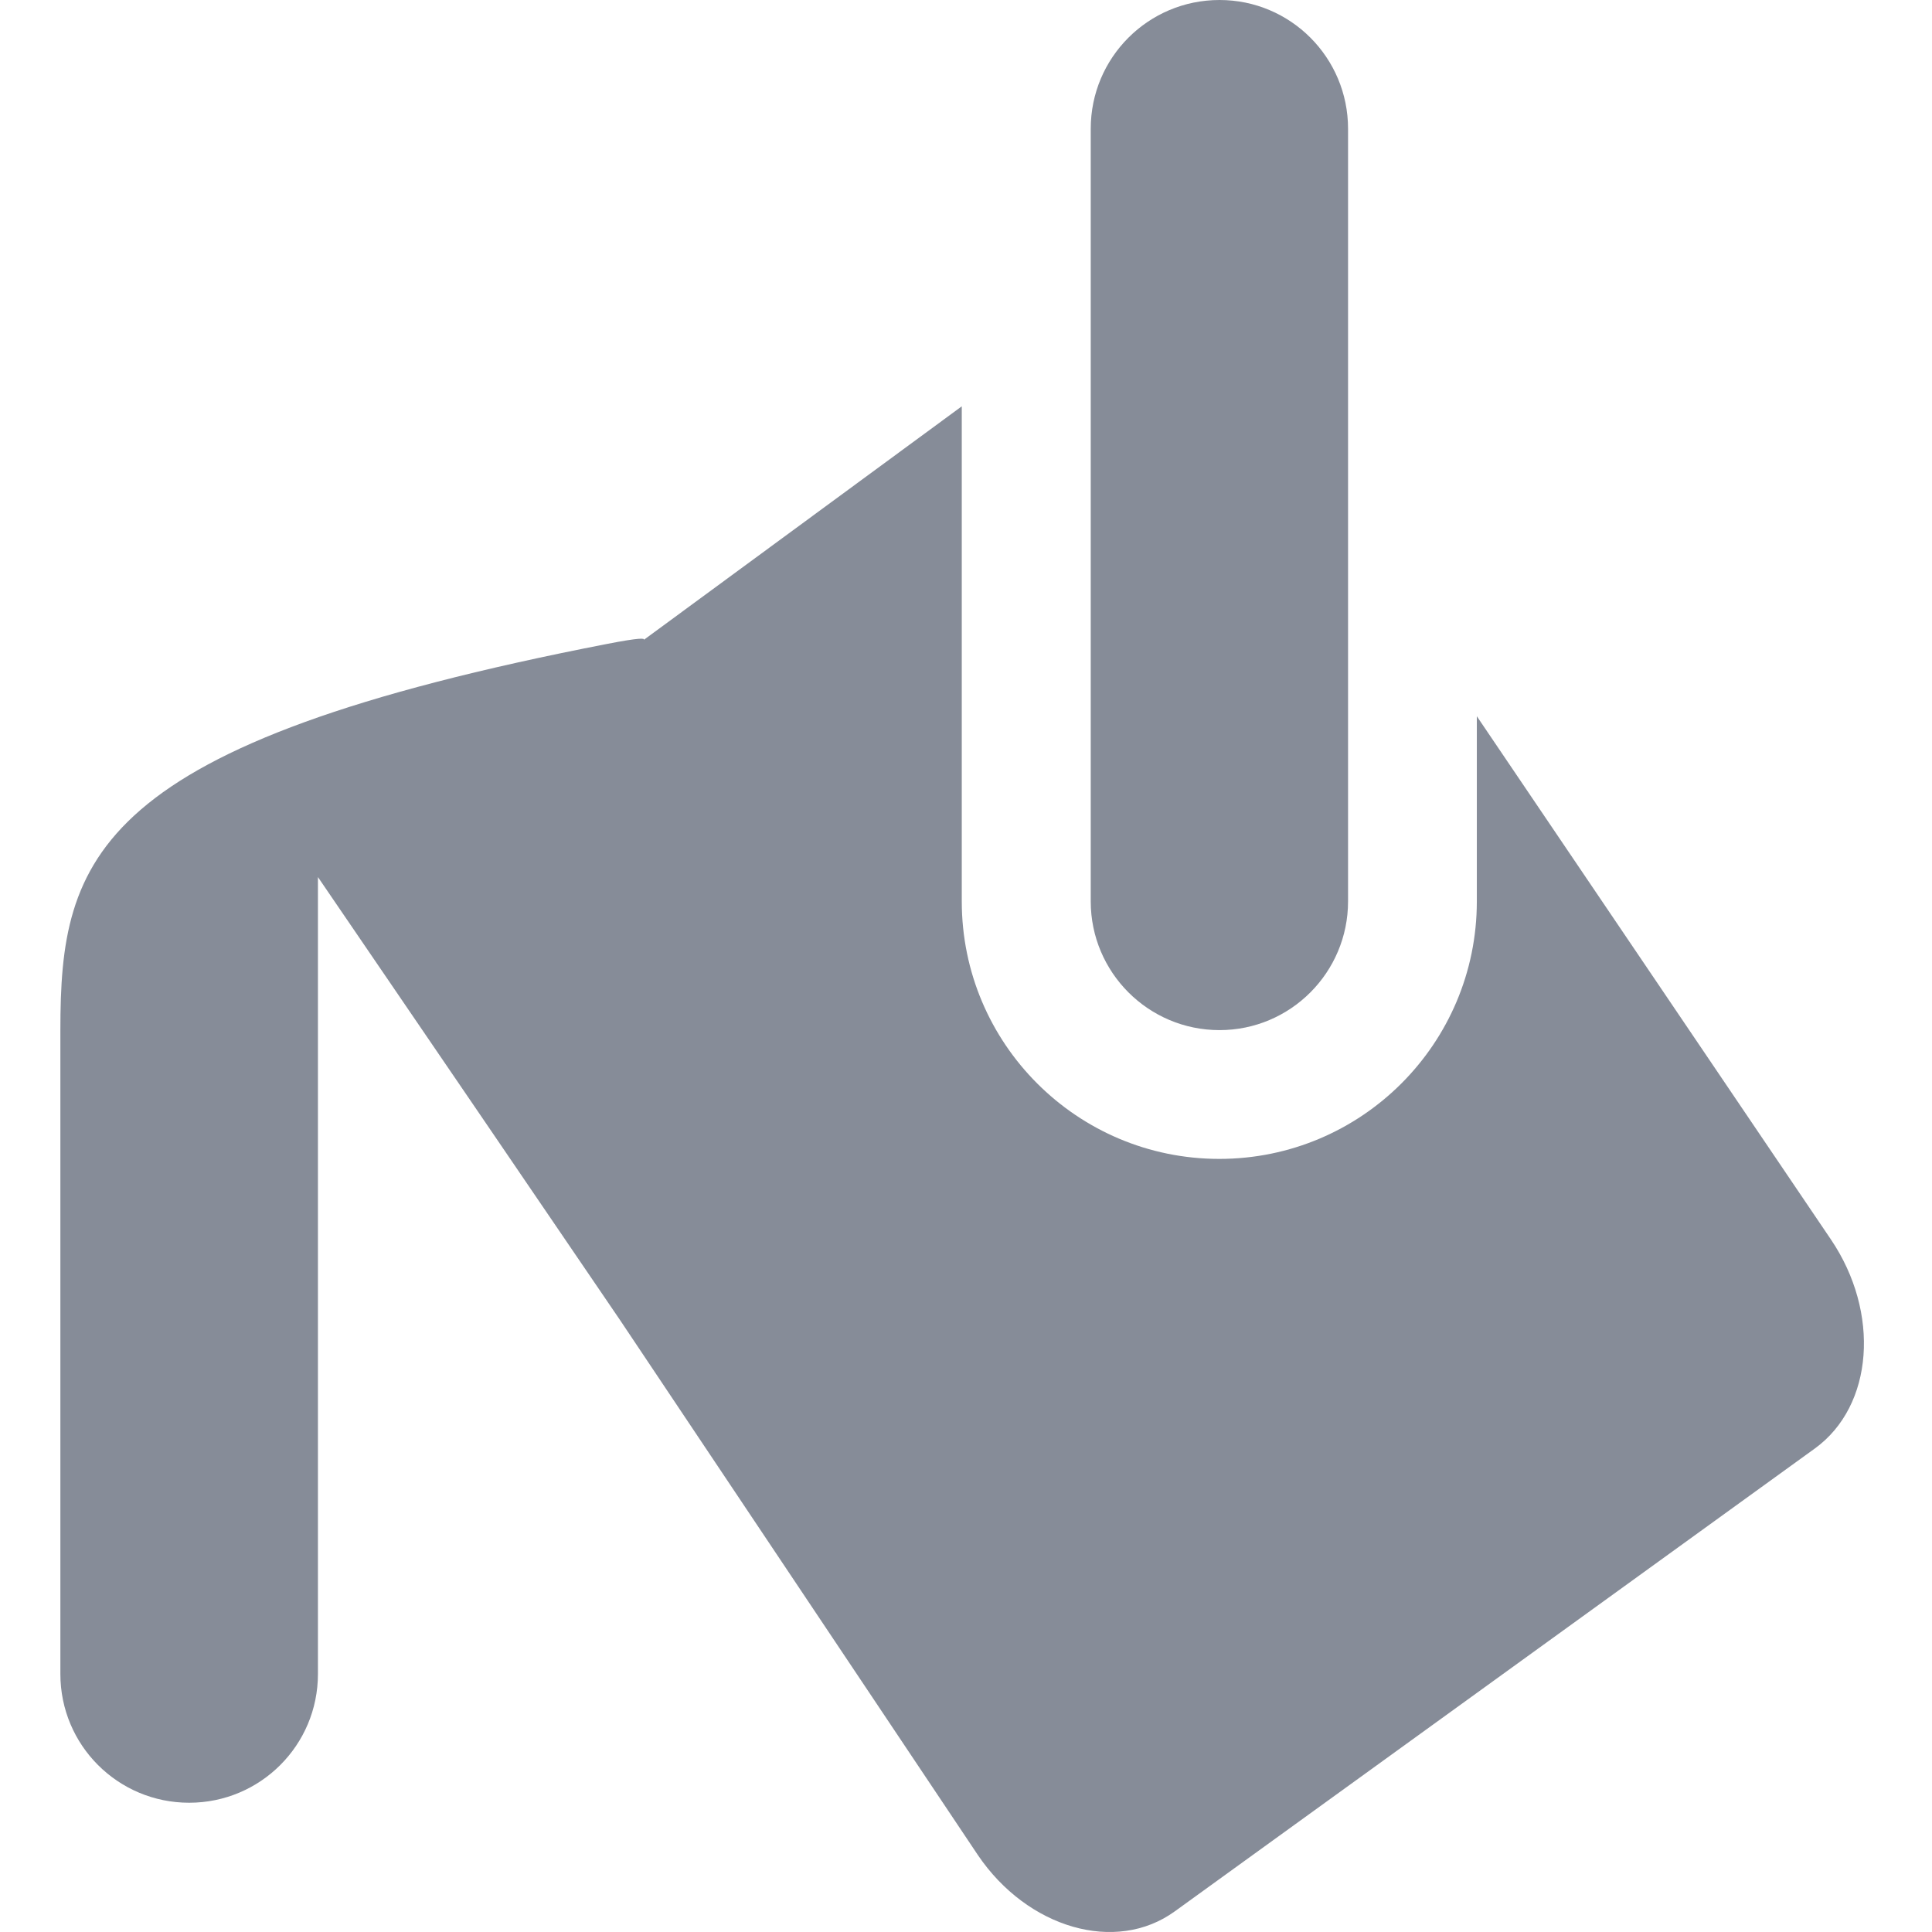
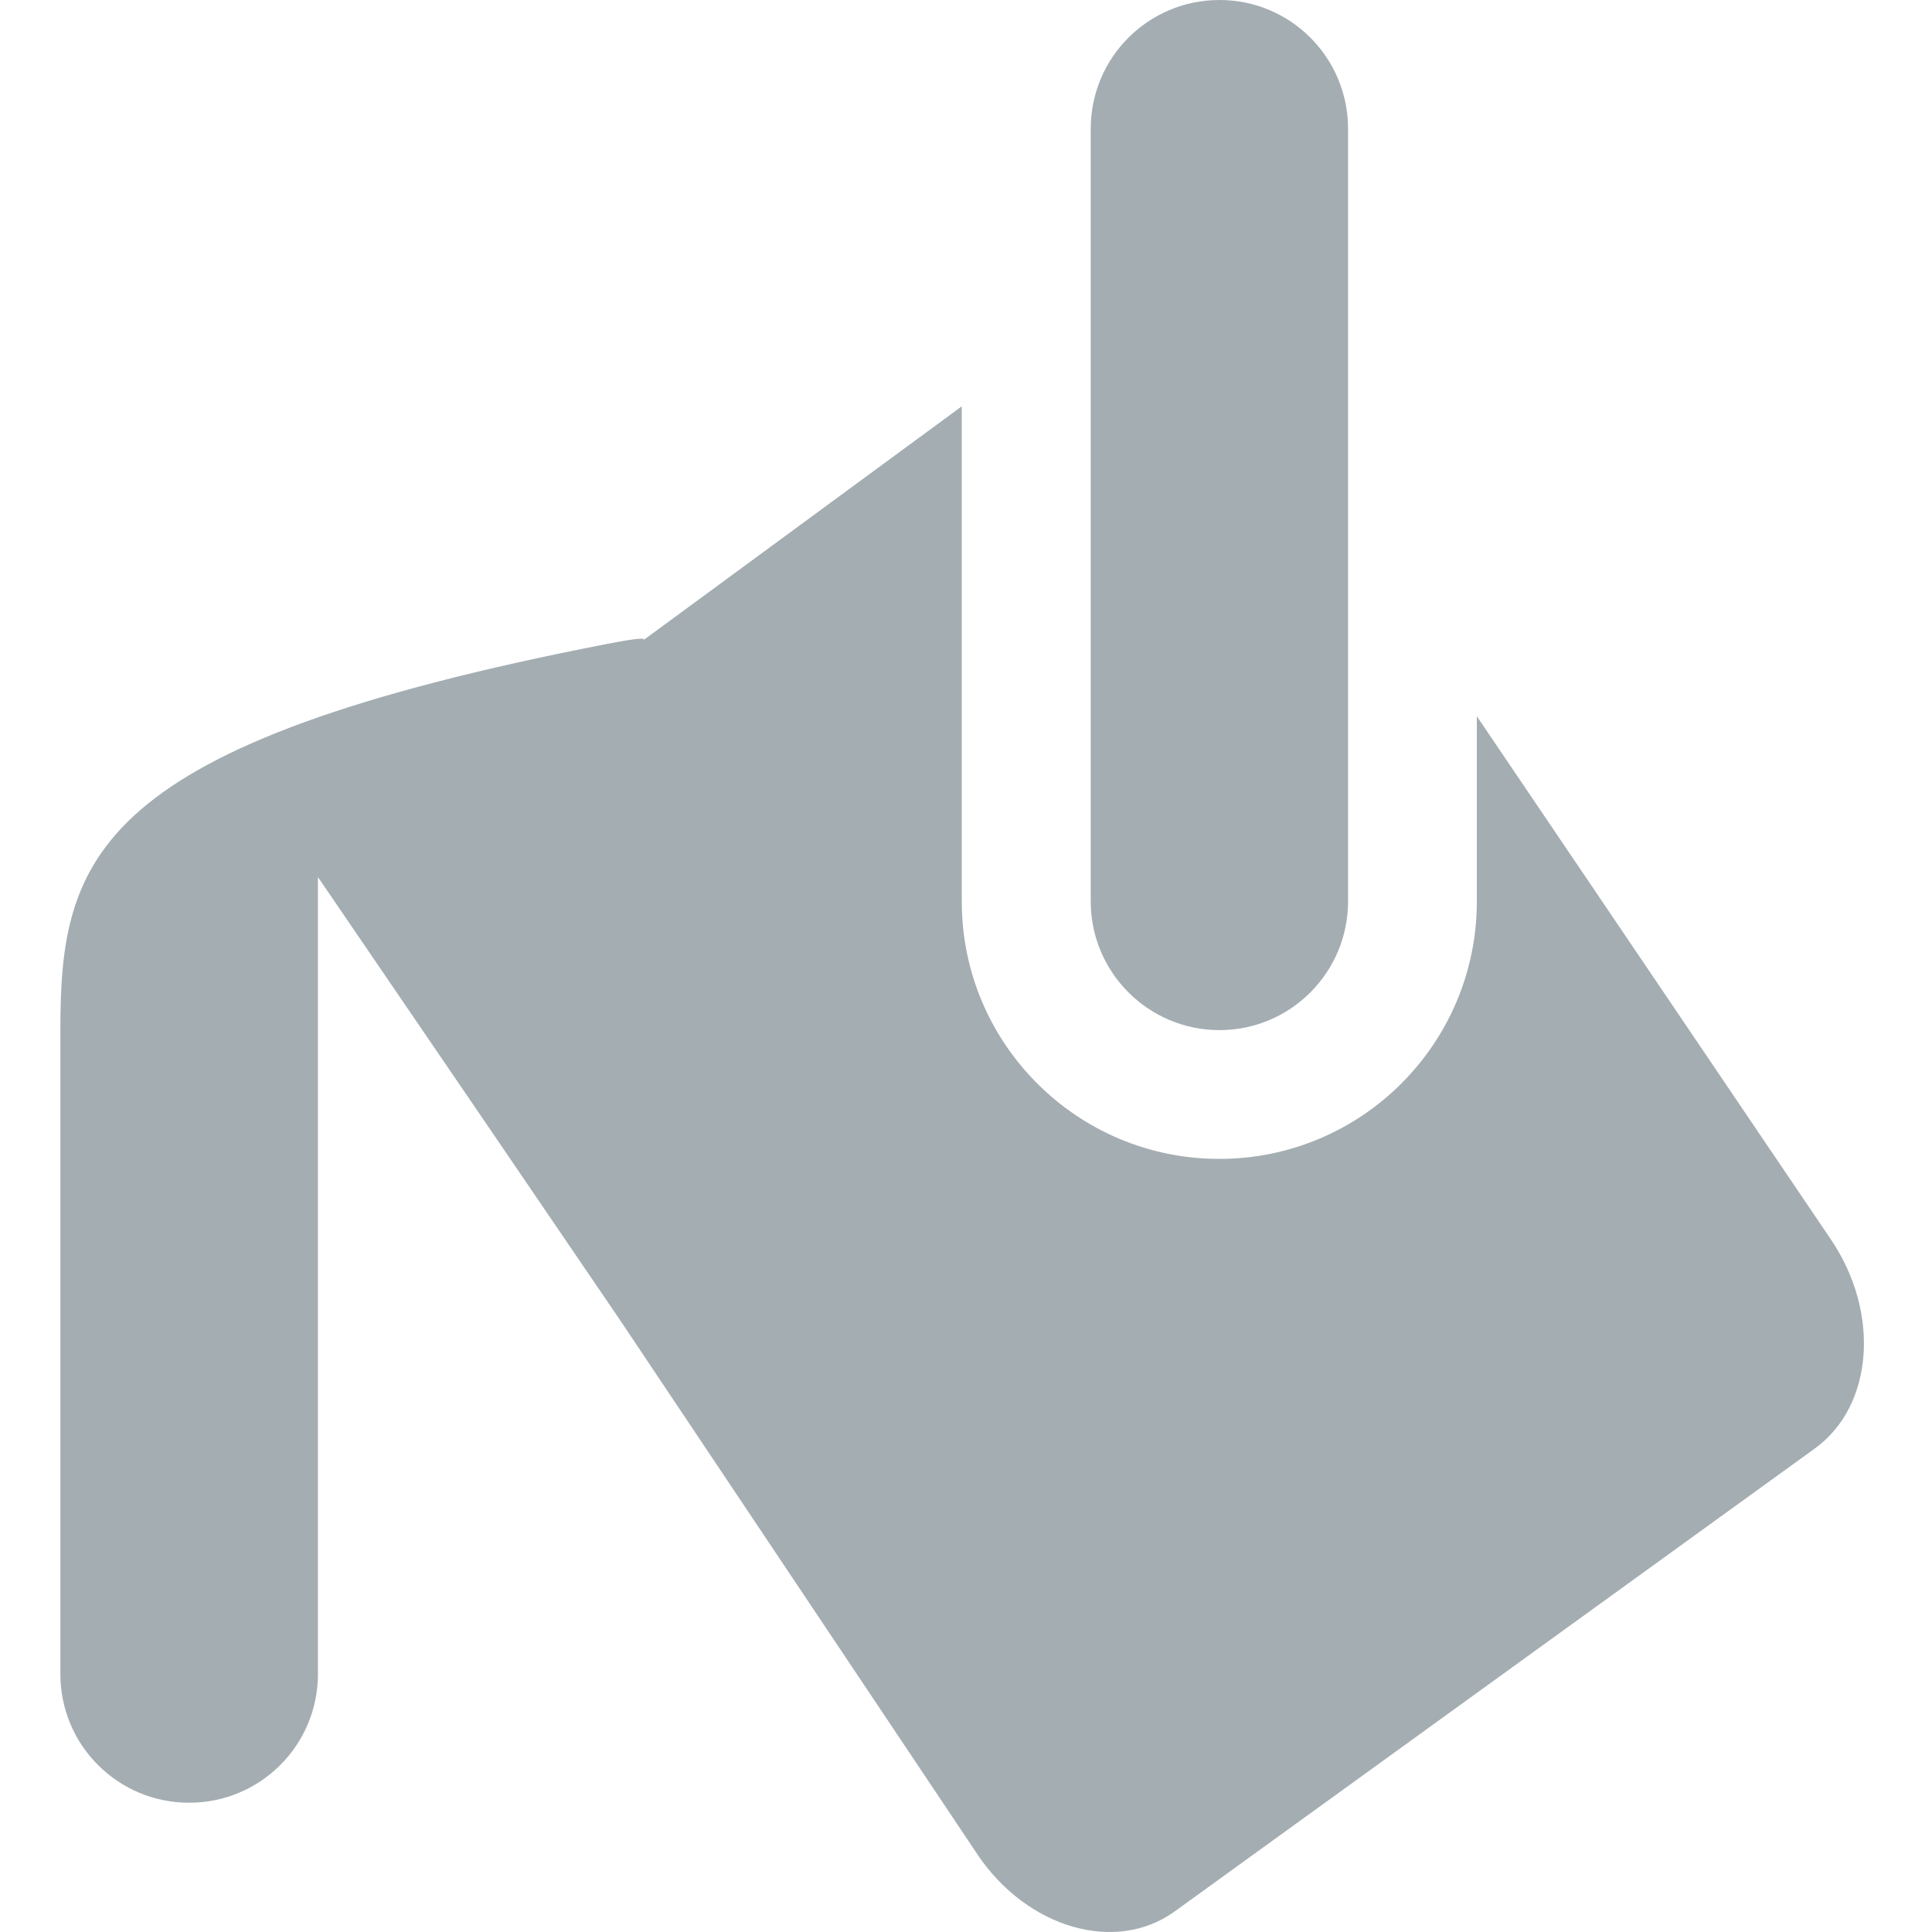
<svg xmlns="http://www.w3.org/2000/svg" width="32pt" height="32pt" viewBox="0 0 32 32" version="1.1">
  <g id="surface1">
-     <path style=" stroke:none;fill-rule:nonzero;fill:rgb(52.549%,54.902%,59.608%);fill-opacity:1;" d="M 15.93 6.73 L 10.664 10.598 C 10.684 10.57 10.602 10.559 10.062 10.664 C 1.531 12.32 1 14.199 1 17.062 L 1 27.727 C 1 28.906 1.953 29.859 3.133 29.859 C 4.312 29.859 5.266 28.906 5.266 27.727 L 5.266 14.527 L 7.996 18.527 L 10.266 21.859 L 16.195 30.723 C 17.016 31.938 18.484 32.367 19.461 31.656 L 30.059 23.992 C 31.035 23.285 31.145 21.738 30.324 20.527 L 24.461 11.863 L 24.461 14.93 C 24.461 17.285 22.551 19.195 20.195 19.195 C 17.84 19.195 15.93 17.285 15.93 14.93 Z M 15.93 6.73 " />
-     <path style=" stroke:none;fill-rule:nonzero;fill:rgb(52.549%,54.902%,59.608%);fill-opacity:1;" d="M 20.199 0 C 21.375 0 22.328 0.953 22.328 2.133 L 22.328 14.93 C 22.328 16.105 21.375 17.062 20.199 17.062 C 19.02 17.062 18.066 16.105 18.066 14.93 L 18.066 2.133 C 18.066 0.953 19.02 0 20.199 0 Z M 20.199 0 " />
+     <path style=" stroke:none;fill-rule:nonzero;fill:#A4ADB2;fill-opacity:1;" d="M 15.93 6.73 L 10.664 10.598 C 10.684 10.57 10.602 10.559 10.062 10.664 C 1.531 12.32 1 14.199 1 17.062 L 1 27.727 C 1 28.906 1.953 29.859 3.133 29.859 C 4.312 29.859 5.266 28.906 5.266 27.727 L 5.266 14.527 L 7.996 18.527 L 10.266 21.859 L 16.195 30.723 C 17.016 31.938 18.484 32.367 19.461 31.656 L 30.059 23.992 C 31.035 23.285 31.145 21.738 30.324 20.527 L 24.461 11.863 L 24.461 14.93 C 24.461 17.285 22.551 19.195 20.195 19.195 C 17.84 19.195 15.93 17.285 15.93 14.93 Z M 15.93 6.73 " />
+     <path style=" stroke:none;fill-rule:nonzero;fill:#A4ADB2;fill-opacity:1;" d="M 20.199 0 C 21.375 0 22.328 0.953 22.328 2.133 L 22.328 14.93 C 22.328 16.105 21.375 17.062 20.199 17.062 C 19.02 17.062 18.066 16.105 18.066 14.93 L 18.066 2.133 C 18.066 0.953 19.02 0 20.199 0 Z M 20.199 0 " />
  </g>
</svg>
